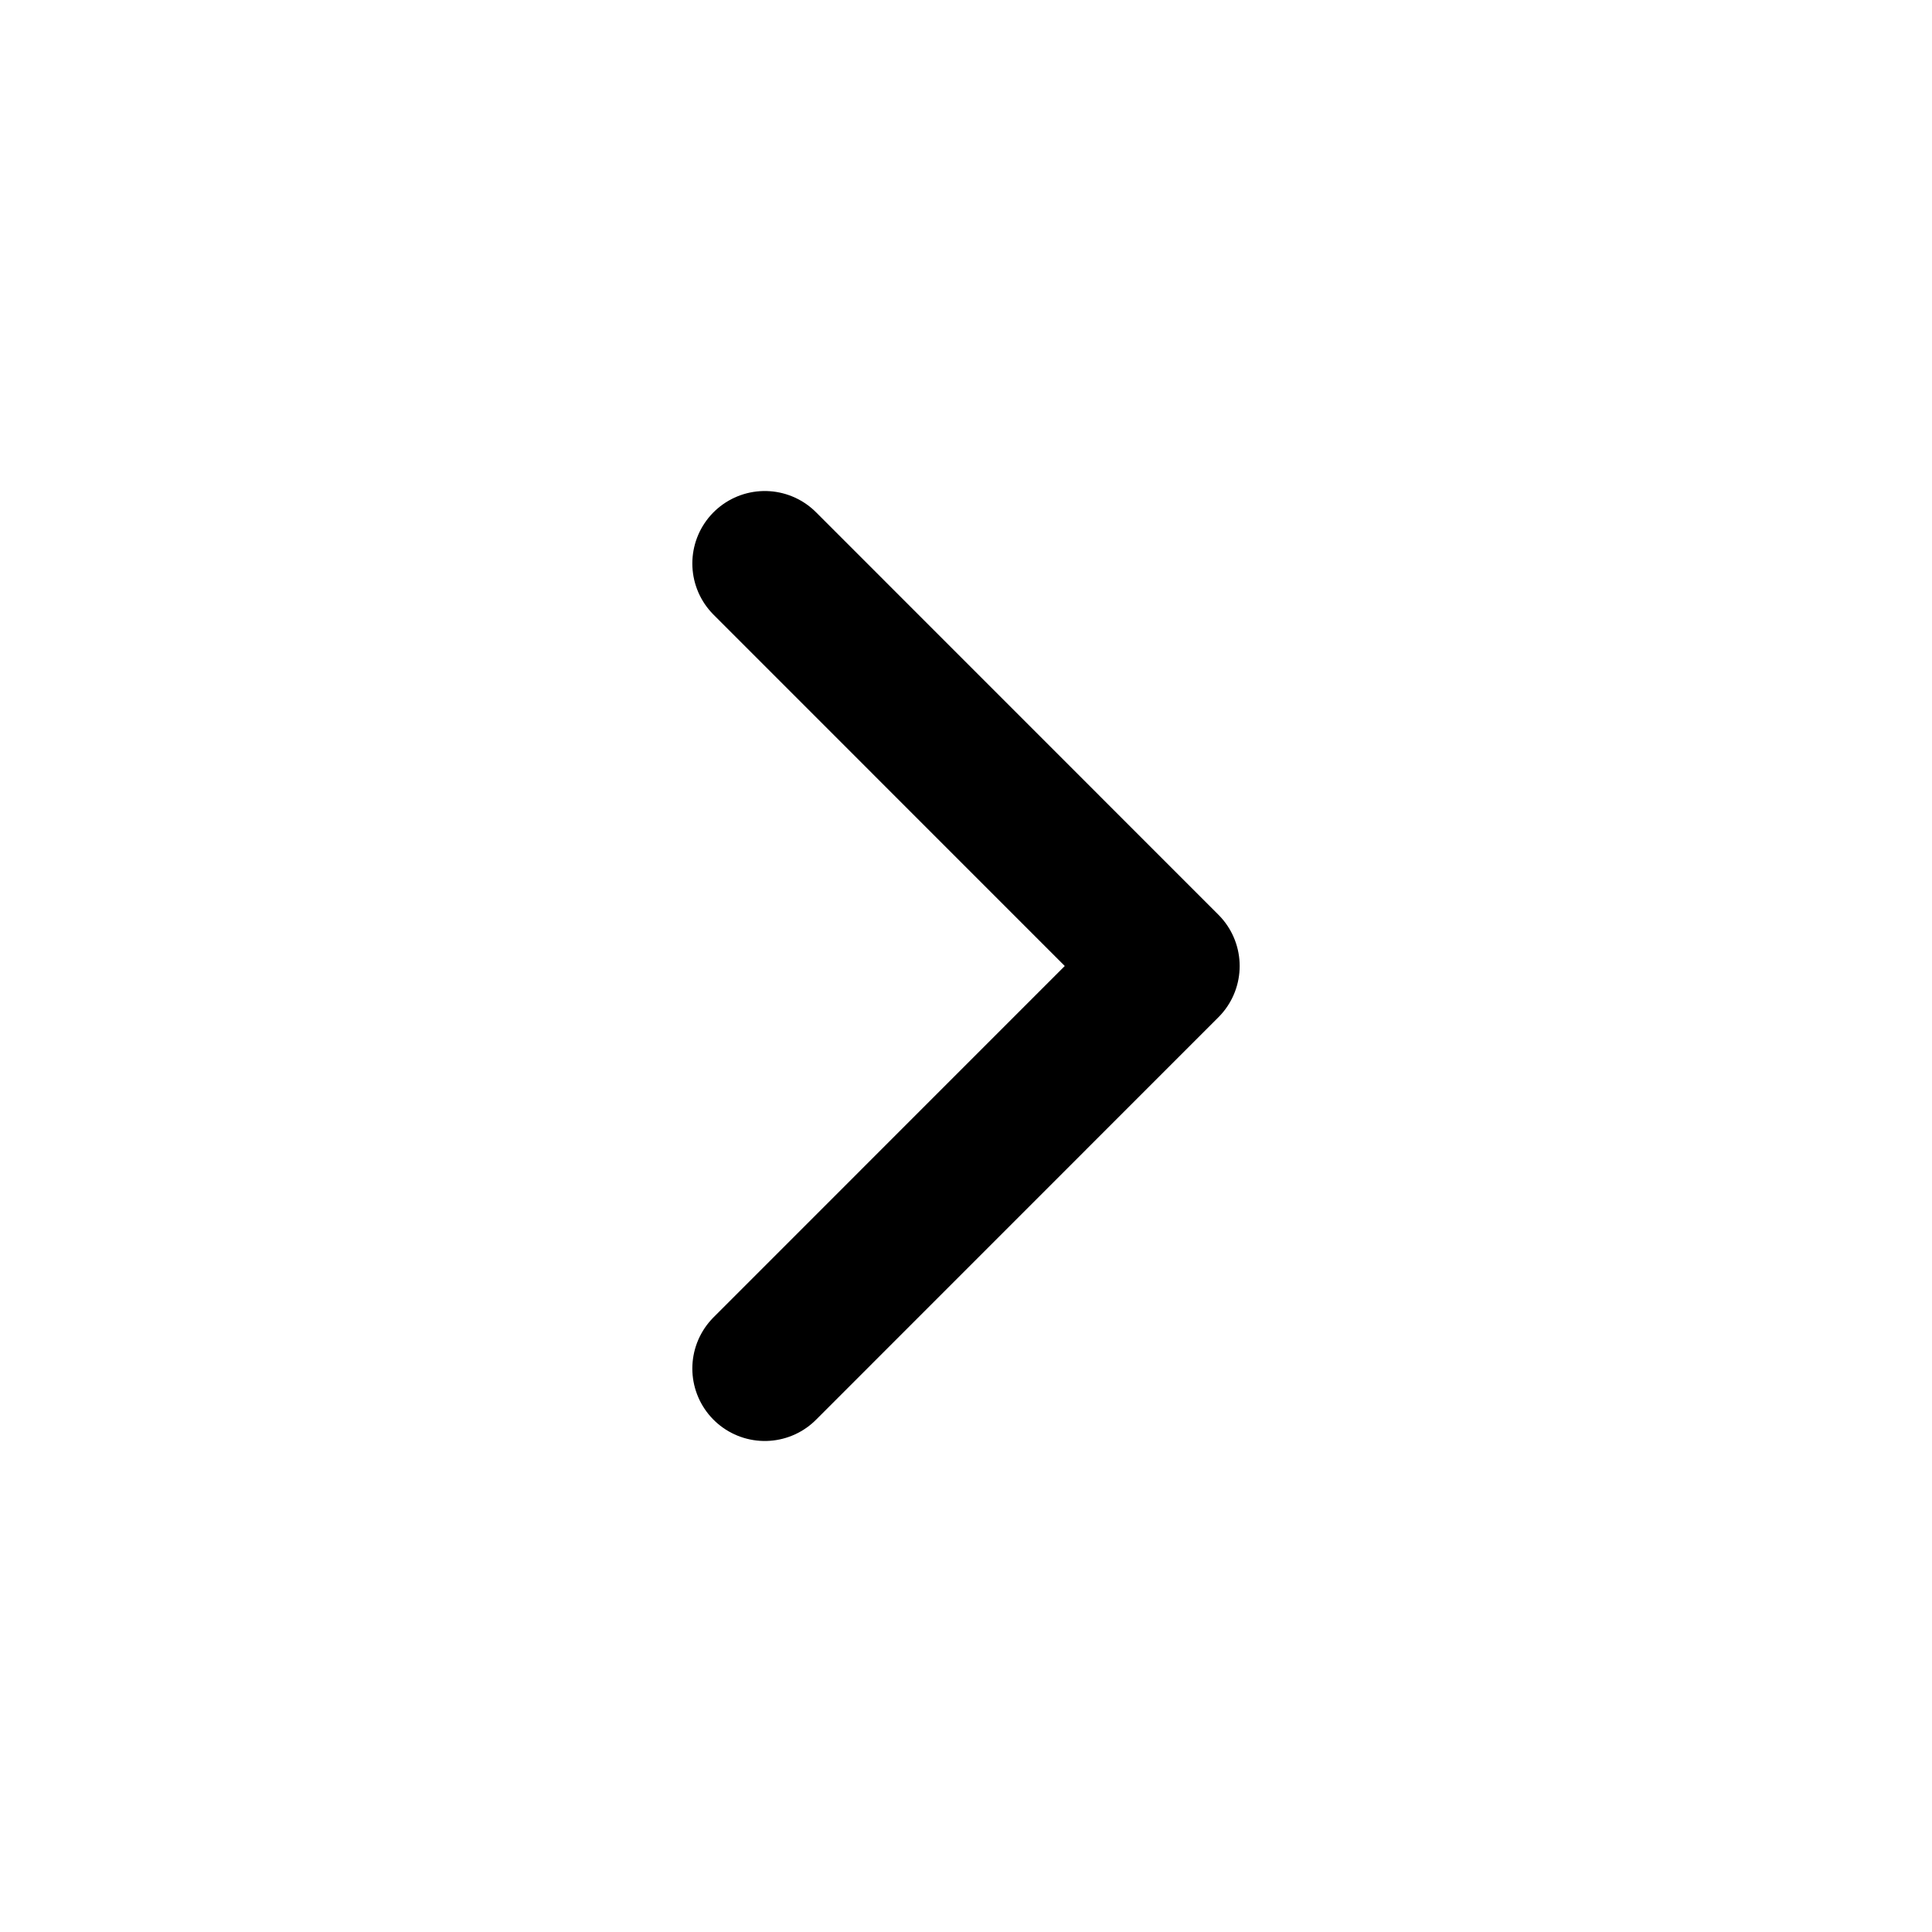
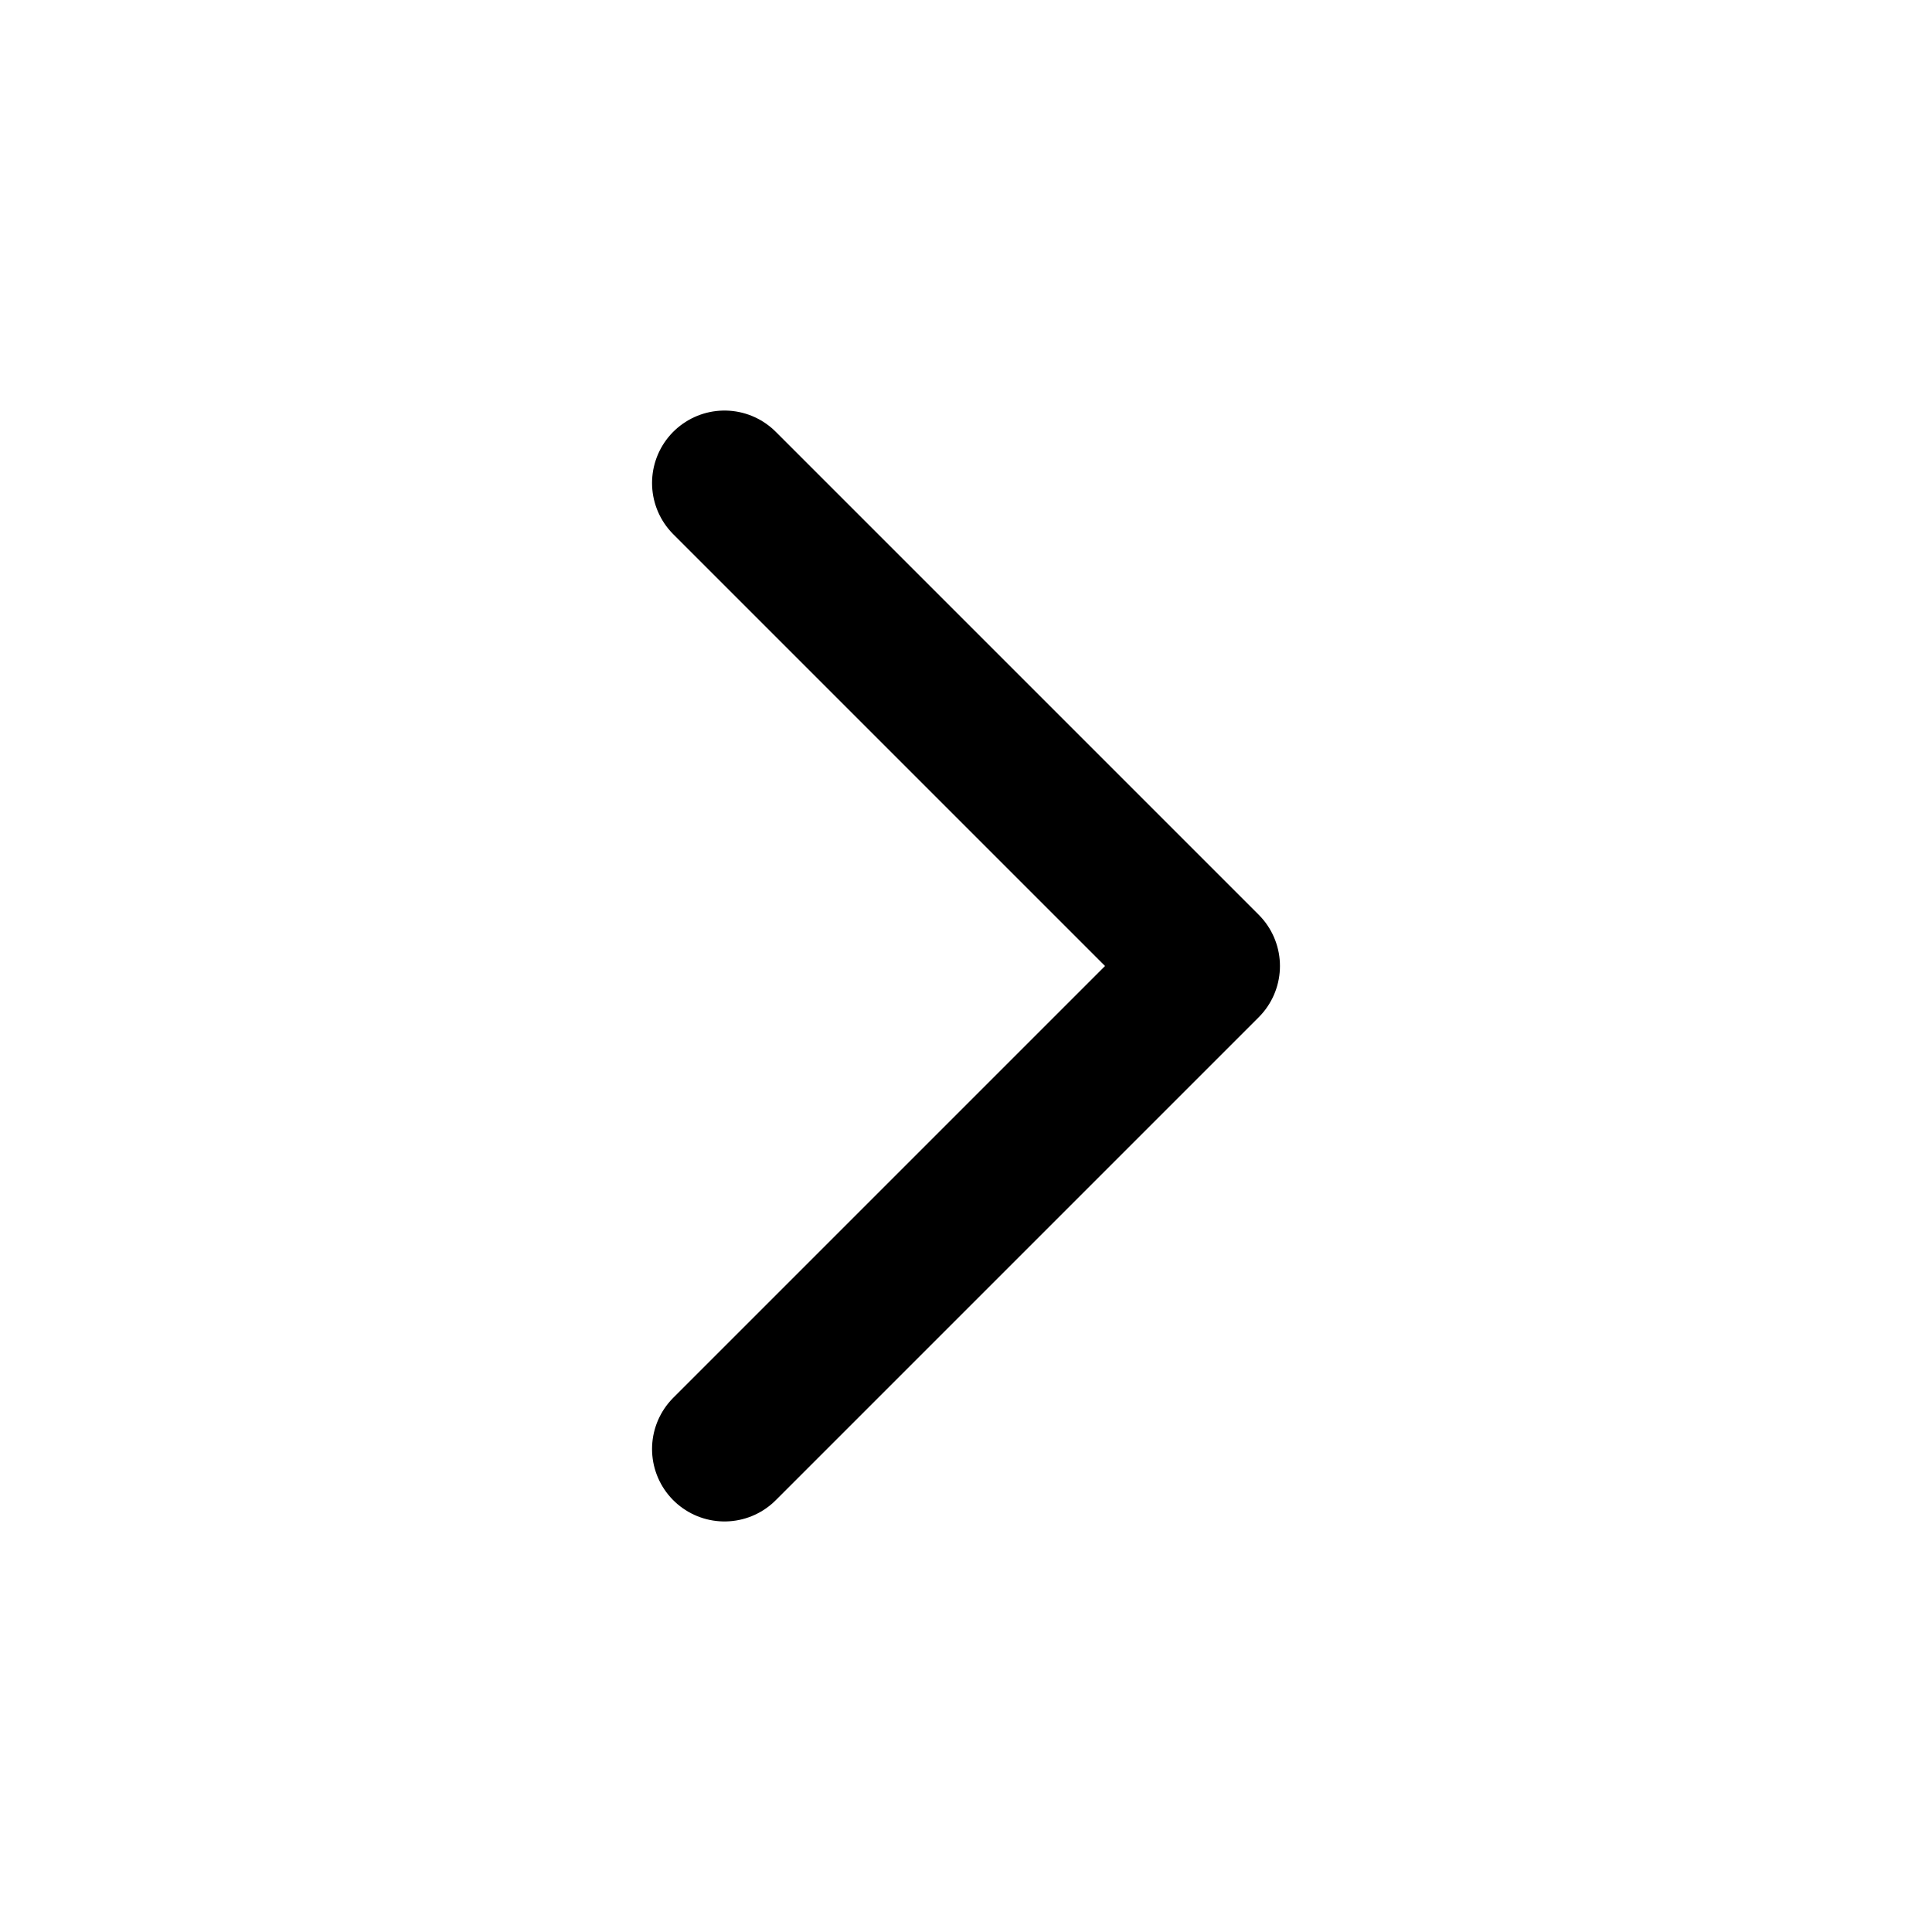
<svg xmlns="http://www.w3.org/2000/svg" class="ds-icon" viewBox="0 0 20 20" fill="none">
-   <path d="M7.917 5.833L12.083 10L7.917 14.167" stroke="currentColor" stroke-width="1.5" stroke-linecap="round" stroke-linejoin="round" vector-effect="non-scaling-stroke" />
+   <path d="M7.5 5L12.5 10L7.5 15" stroke="currentColor" stroke-width="1.5" stroke-linecap="round" stroke-linejoin="round" vector-effect="non-scaling-stroke" />
</svg>
